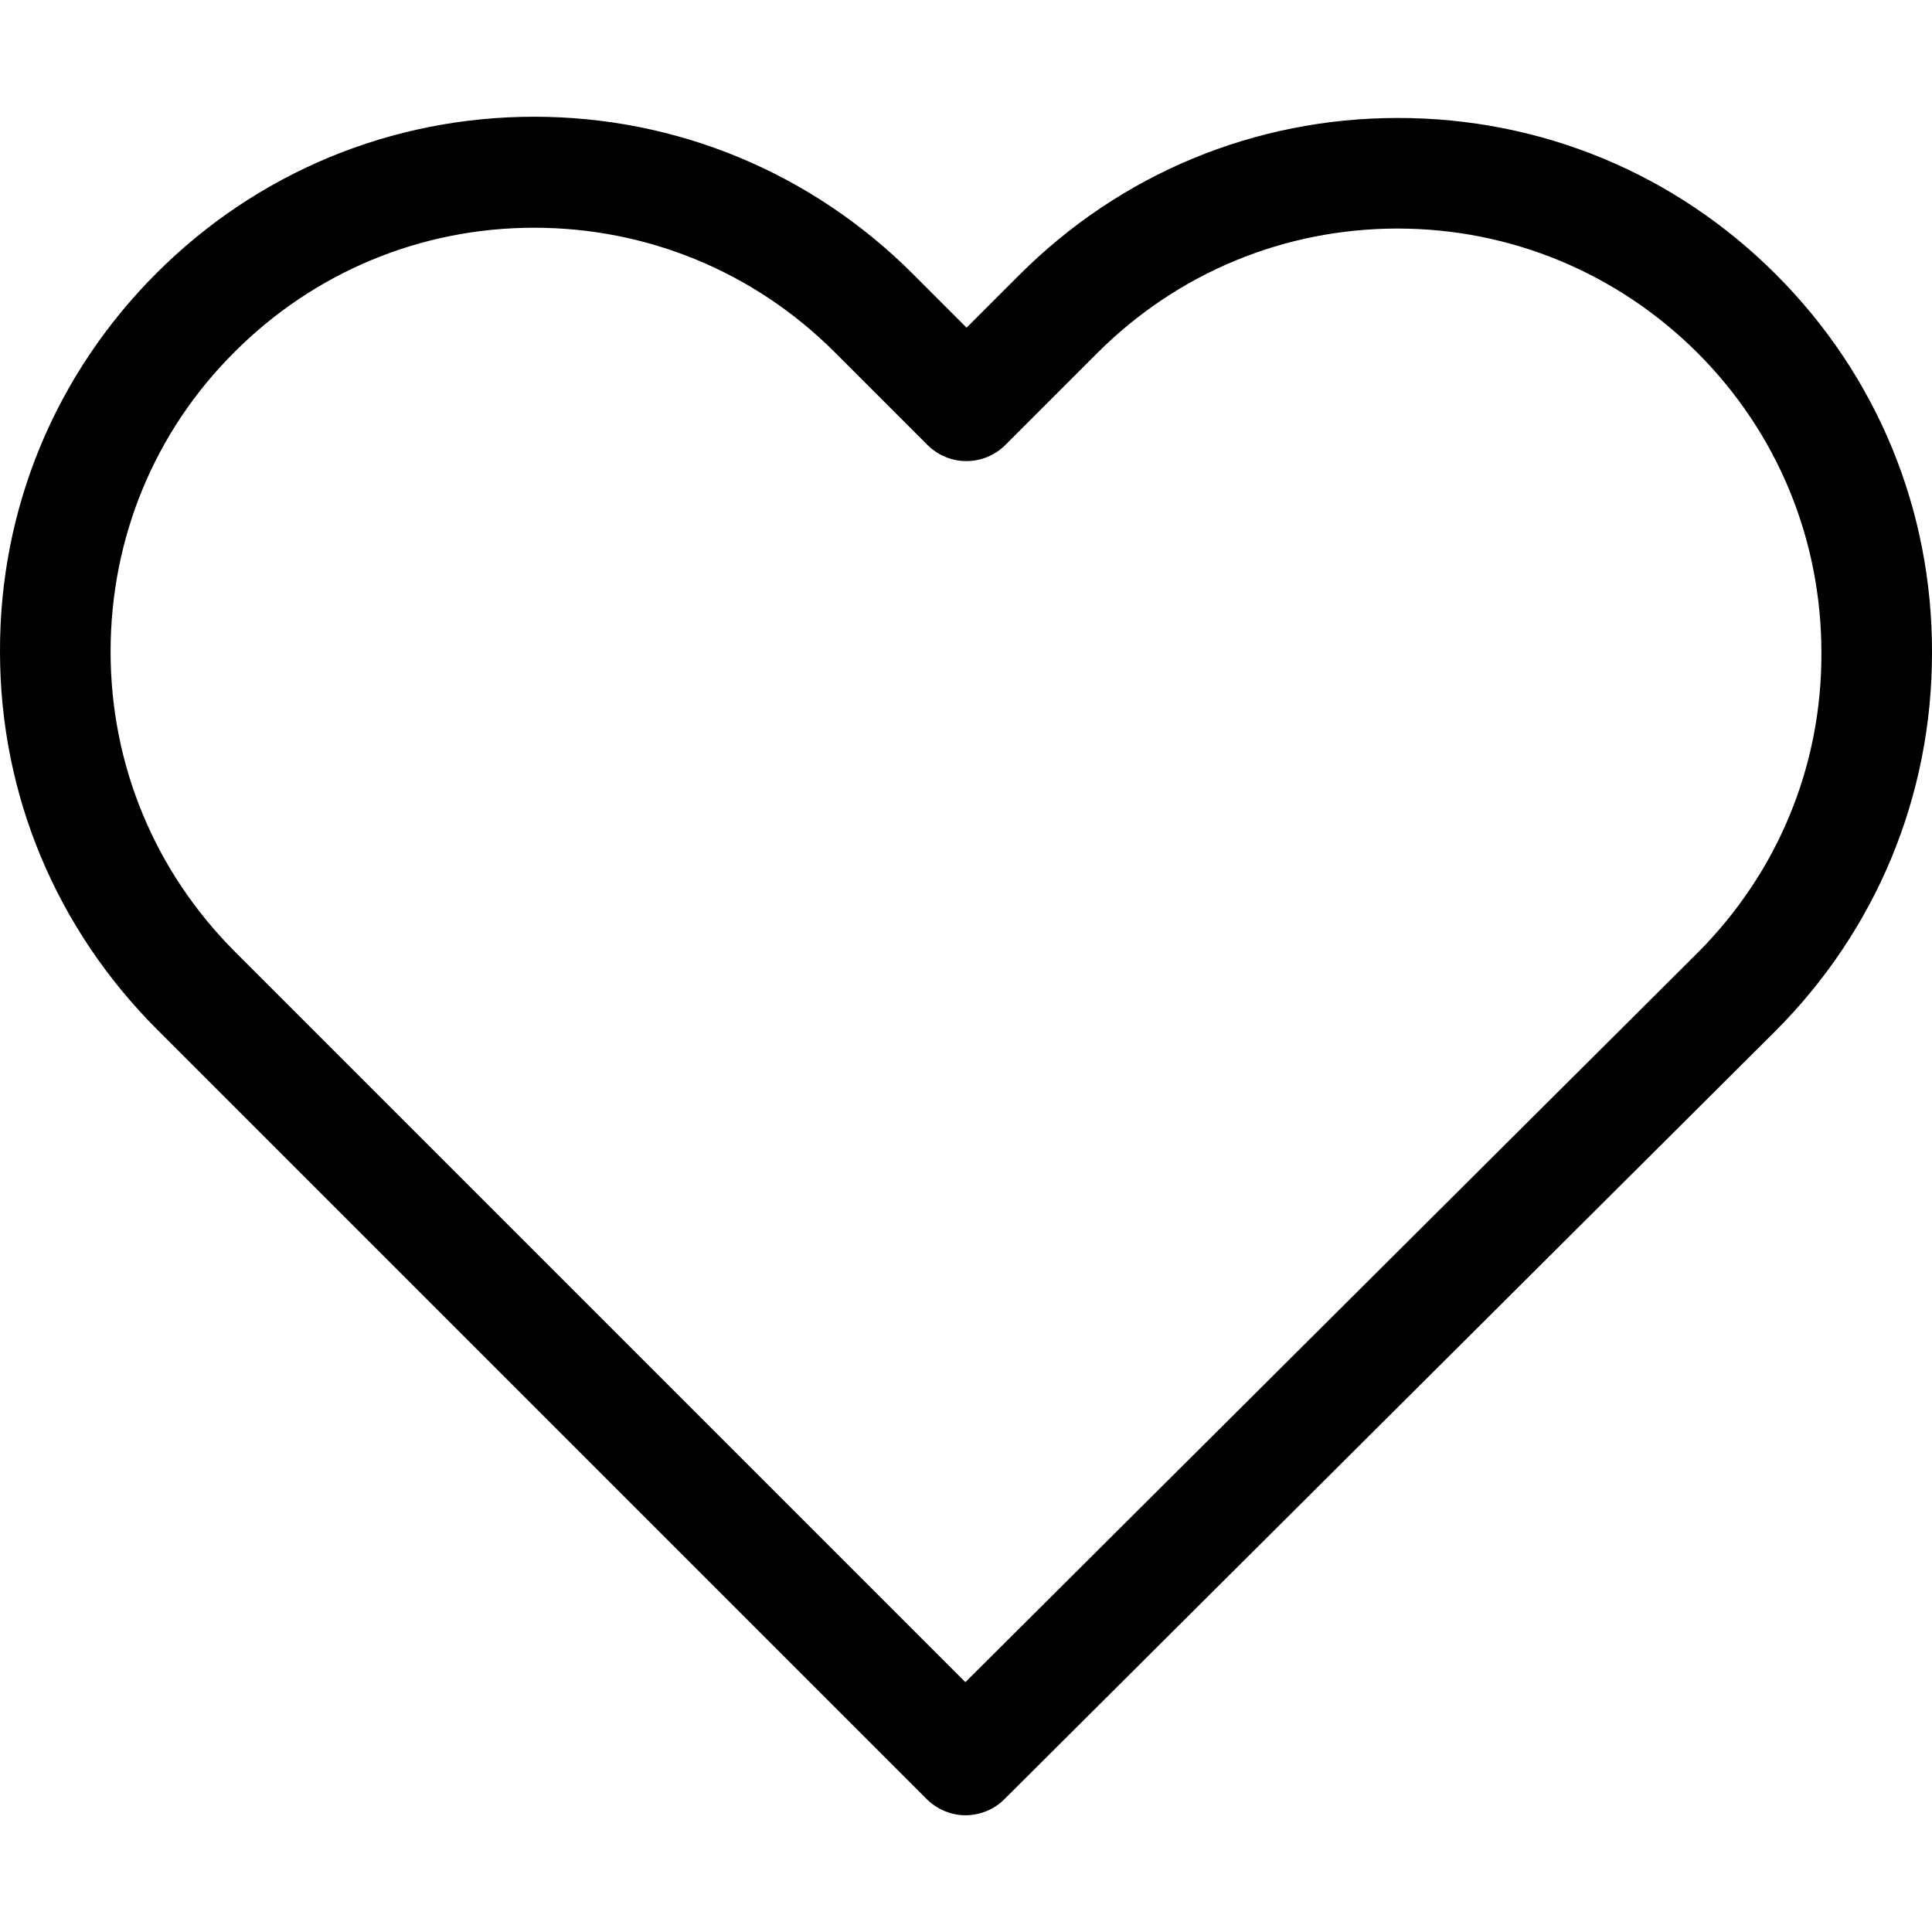
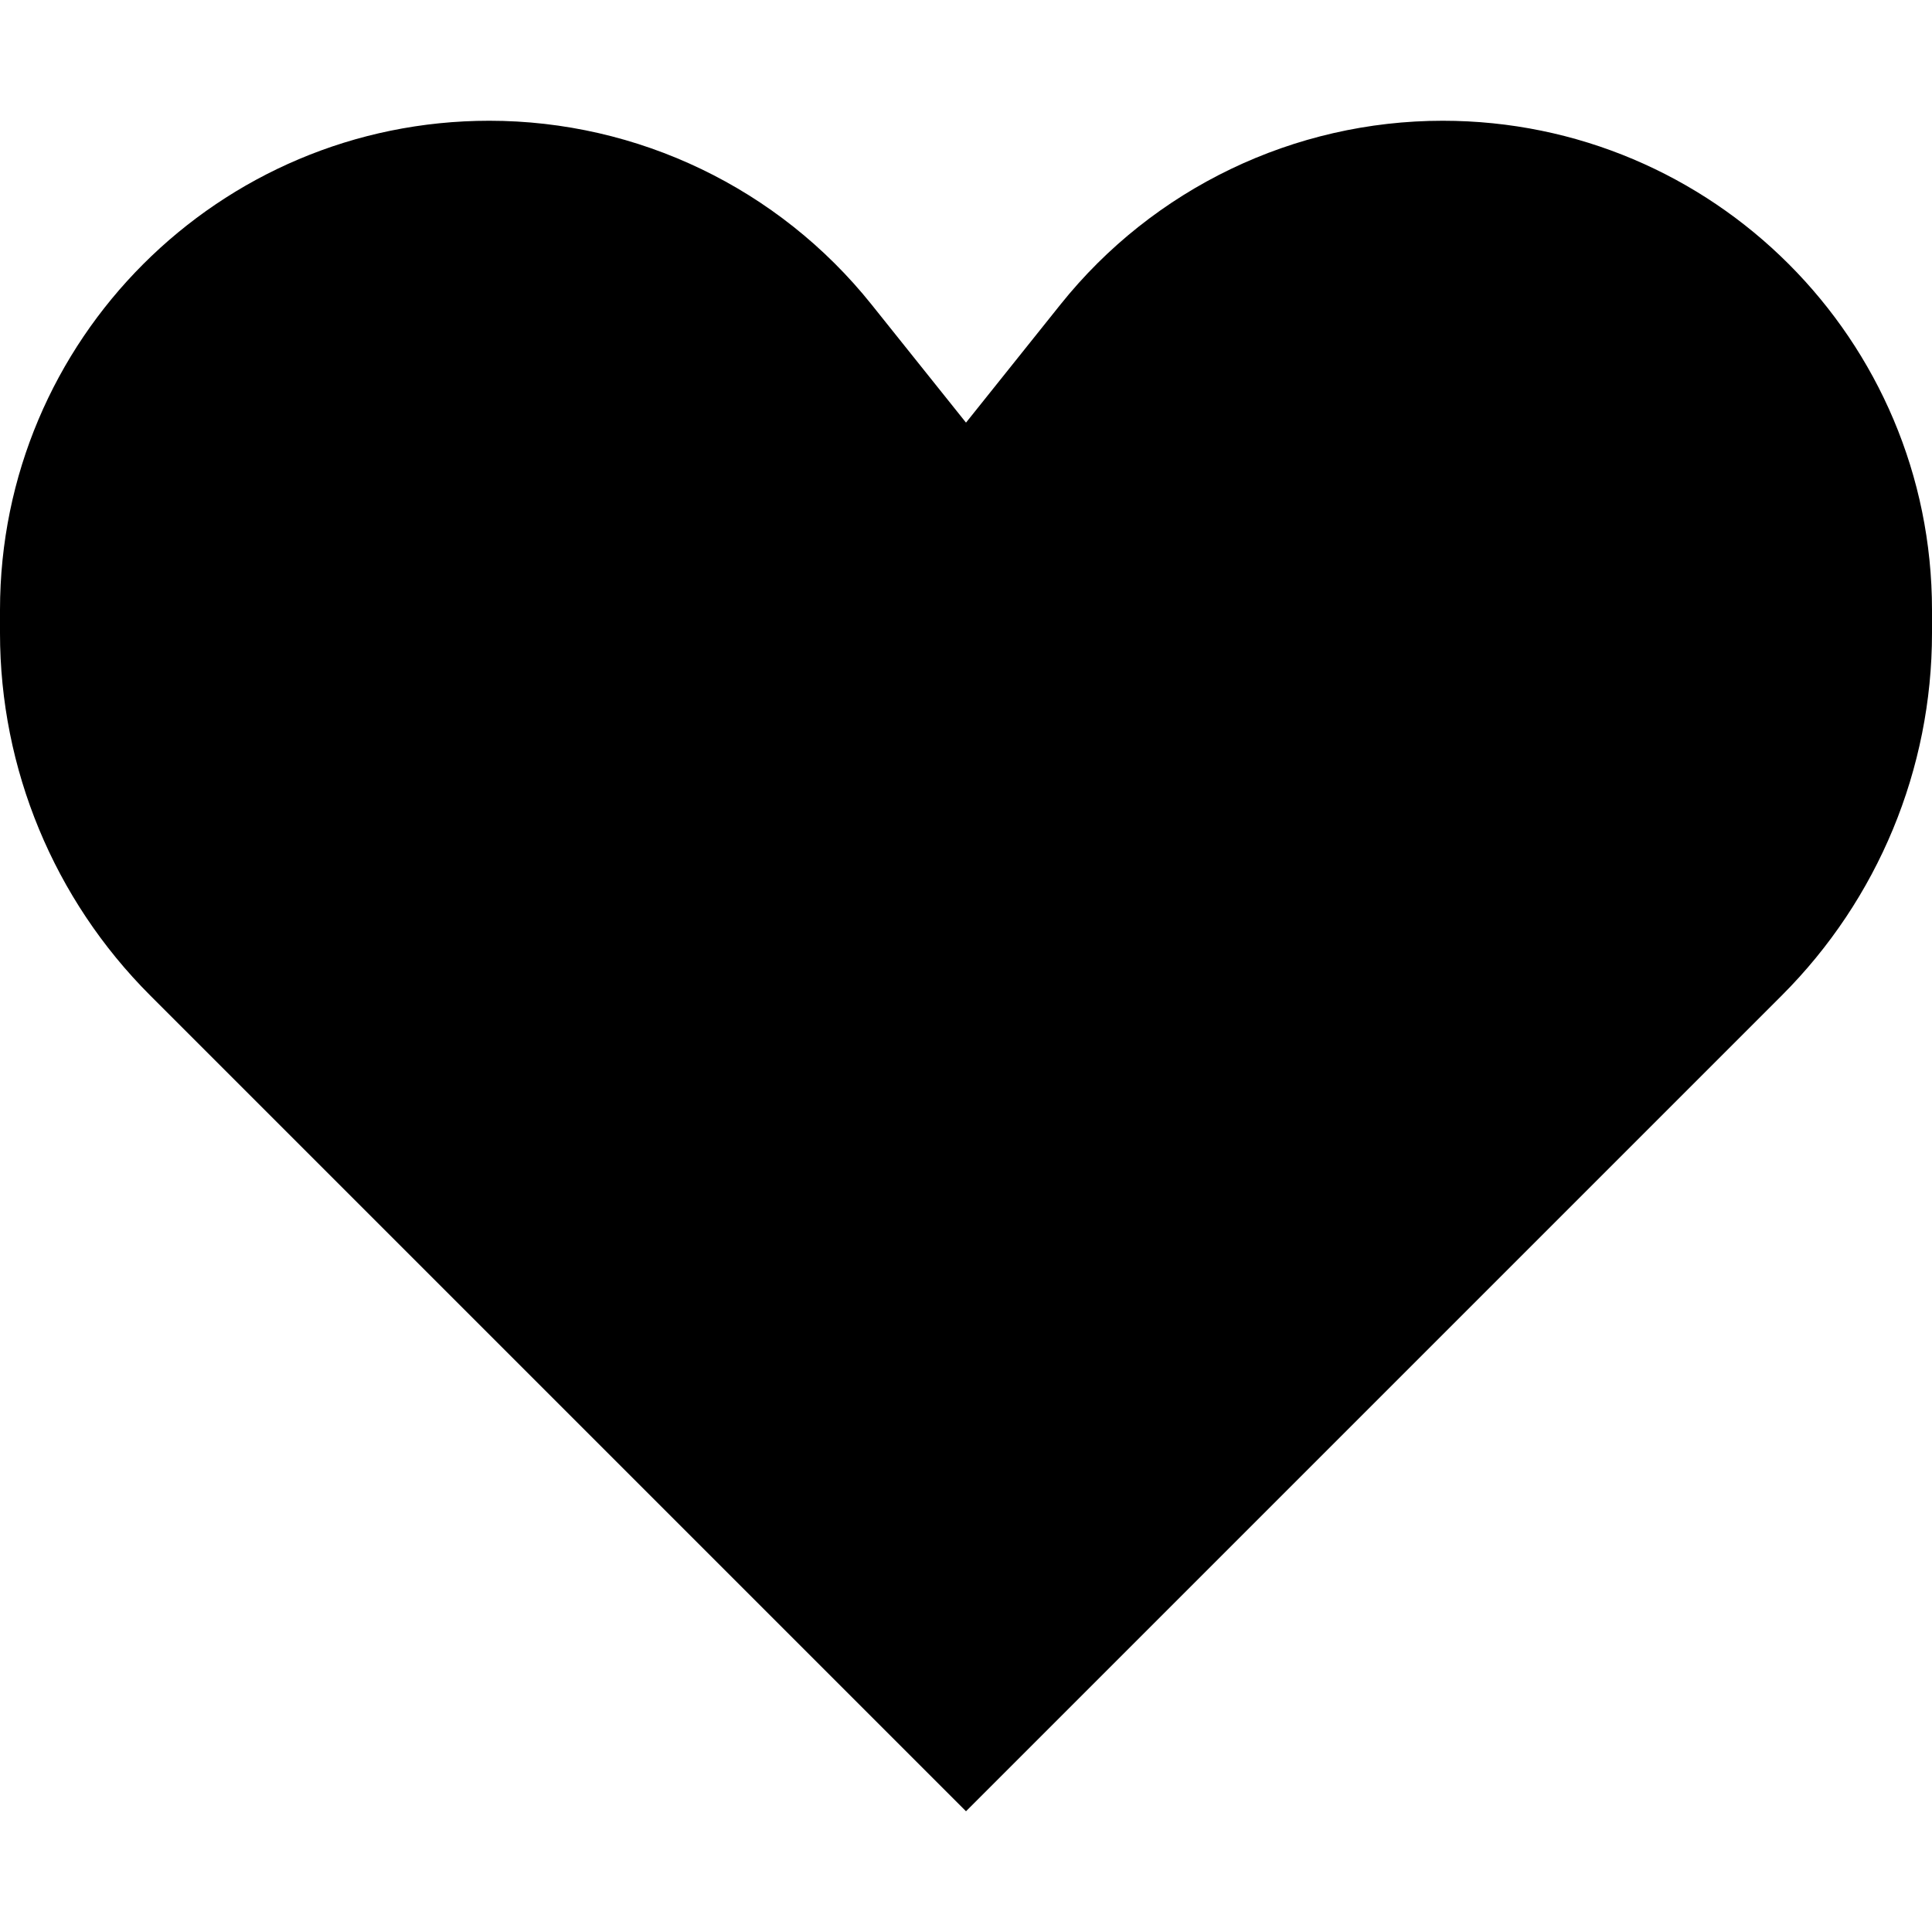
- <svg xmlns="http://www.w3.org/2000/svg" fill="#000000" height="800px" width="800px" version="1.1" id="Capa_1" viewBox="0 0 471.701 471.701" xml:space="preserve">
-   <g>
-     <path d="M433.601,67.001c-24.7-24.7-57.4-38.2-92.3-38.2s-67.7,13.6-92.4,38.3l-12.9,12.9l-13.1-13.1   c-24.7-24.7-57.6-38.4-92.5-38.4c-34.8,0-67.6,13.6-92.2,38.2c-24.7,24.7-38.3,57.5-38.2,92.4c0,34.9,13.7,67.6,38.4,92.3   l187.8,187.8c2.6,2.6,6.1,4,9.5,4c3.4,0,6.9-1.3,9.5-3.9l188.2-187.5c24.7-24.7,38.3-57.5,38.3-92.4   C471.801,124.501,458.301,91.701,433.601,67.001z M414.401,232.701l-178.7,178l-178.3-178.3c-19.6-19.6-30.4-45.6-30.4-73.3   s10.7-53.7,30.3-73.2c19.5-19.5,45.5-30.3,73.1-30.3c27.7,0,53.8,10.8,73.4,30.4l22.6,22.6c5.3,5.3,13.8,5.3,19.1,0l22.4-22.4   c19.6-19.6,45.7-30.4,73.3-30.4c27.6,0,53.6,10.8,73.2,30.3c19.6,19.6,30.3,45.6,30.3,73.3   C444.801,187.101,434.001,213.101,414.401,232.701z" />
-   </g>
+ <svg xmlns="http://www.w3.org/2000/svg" width="800px" height="800px" viewBox="0 0 16 16" fill="none">
+   <path d="M1.243 8.243L8 15L14.757 8.243C15.553 7.447 16 6.368 16 5.243V5.052C16 2.814 14.186 1 11.948 1C10.717 1 9.552 1.56 8.783 2.521L8 3.5L7.217 2.521C6.448 1.56 5.283 1 4.052 1C1.814 1 0 2.814 0 5.052V5.243C0 6.368 0.447 7.447 1.243 8.243Z" fill="#000000" />
</svg>
